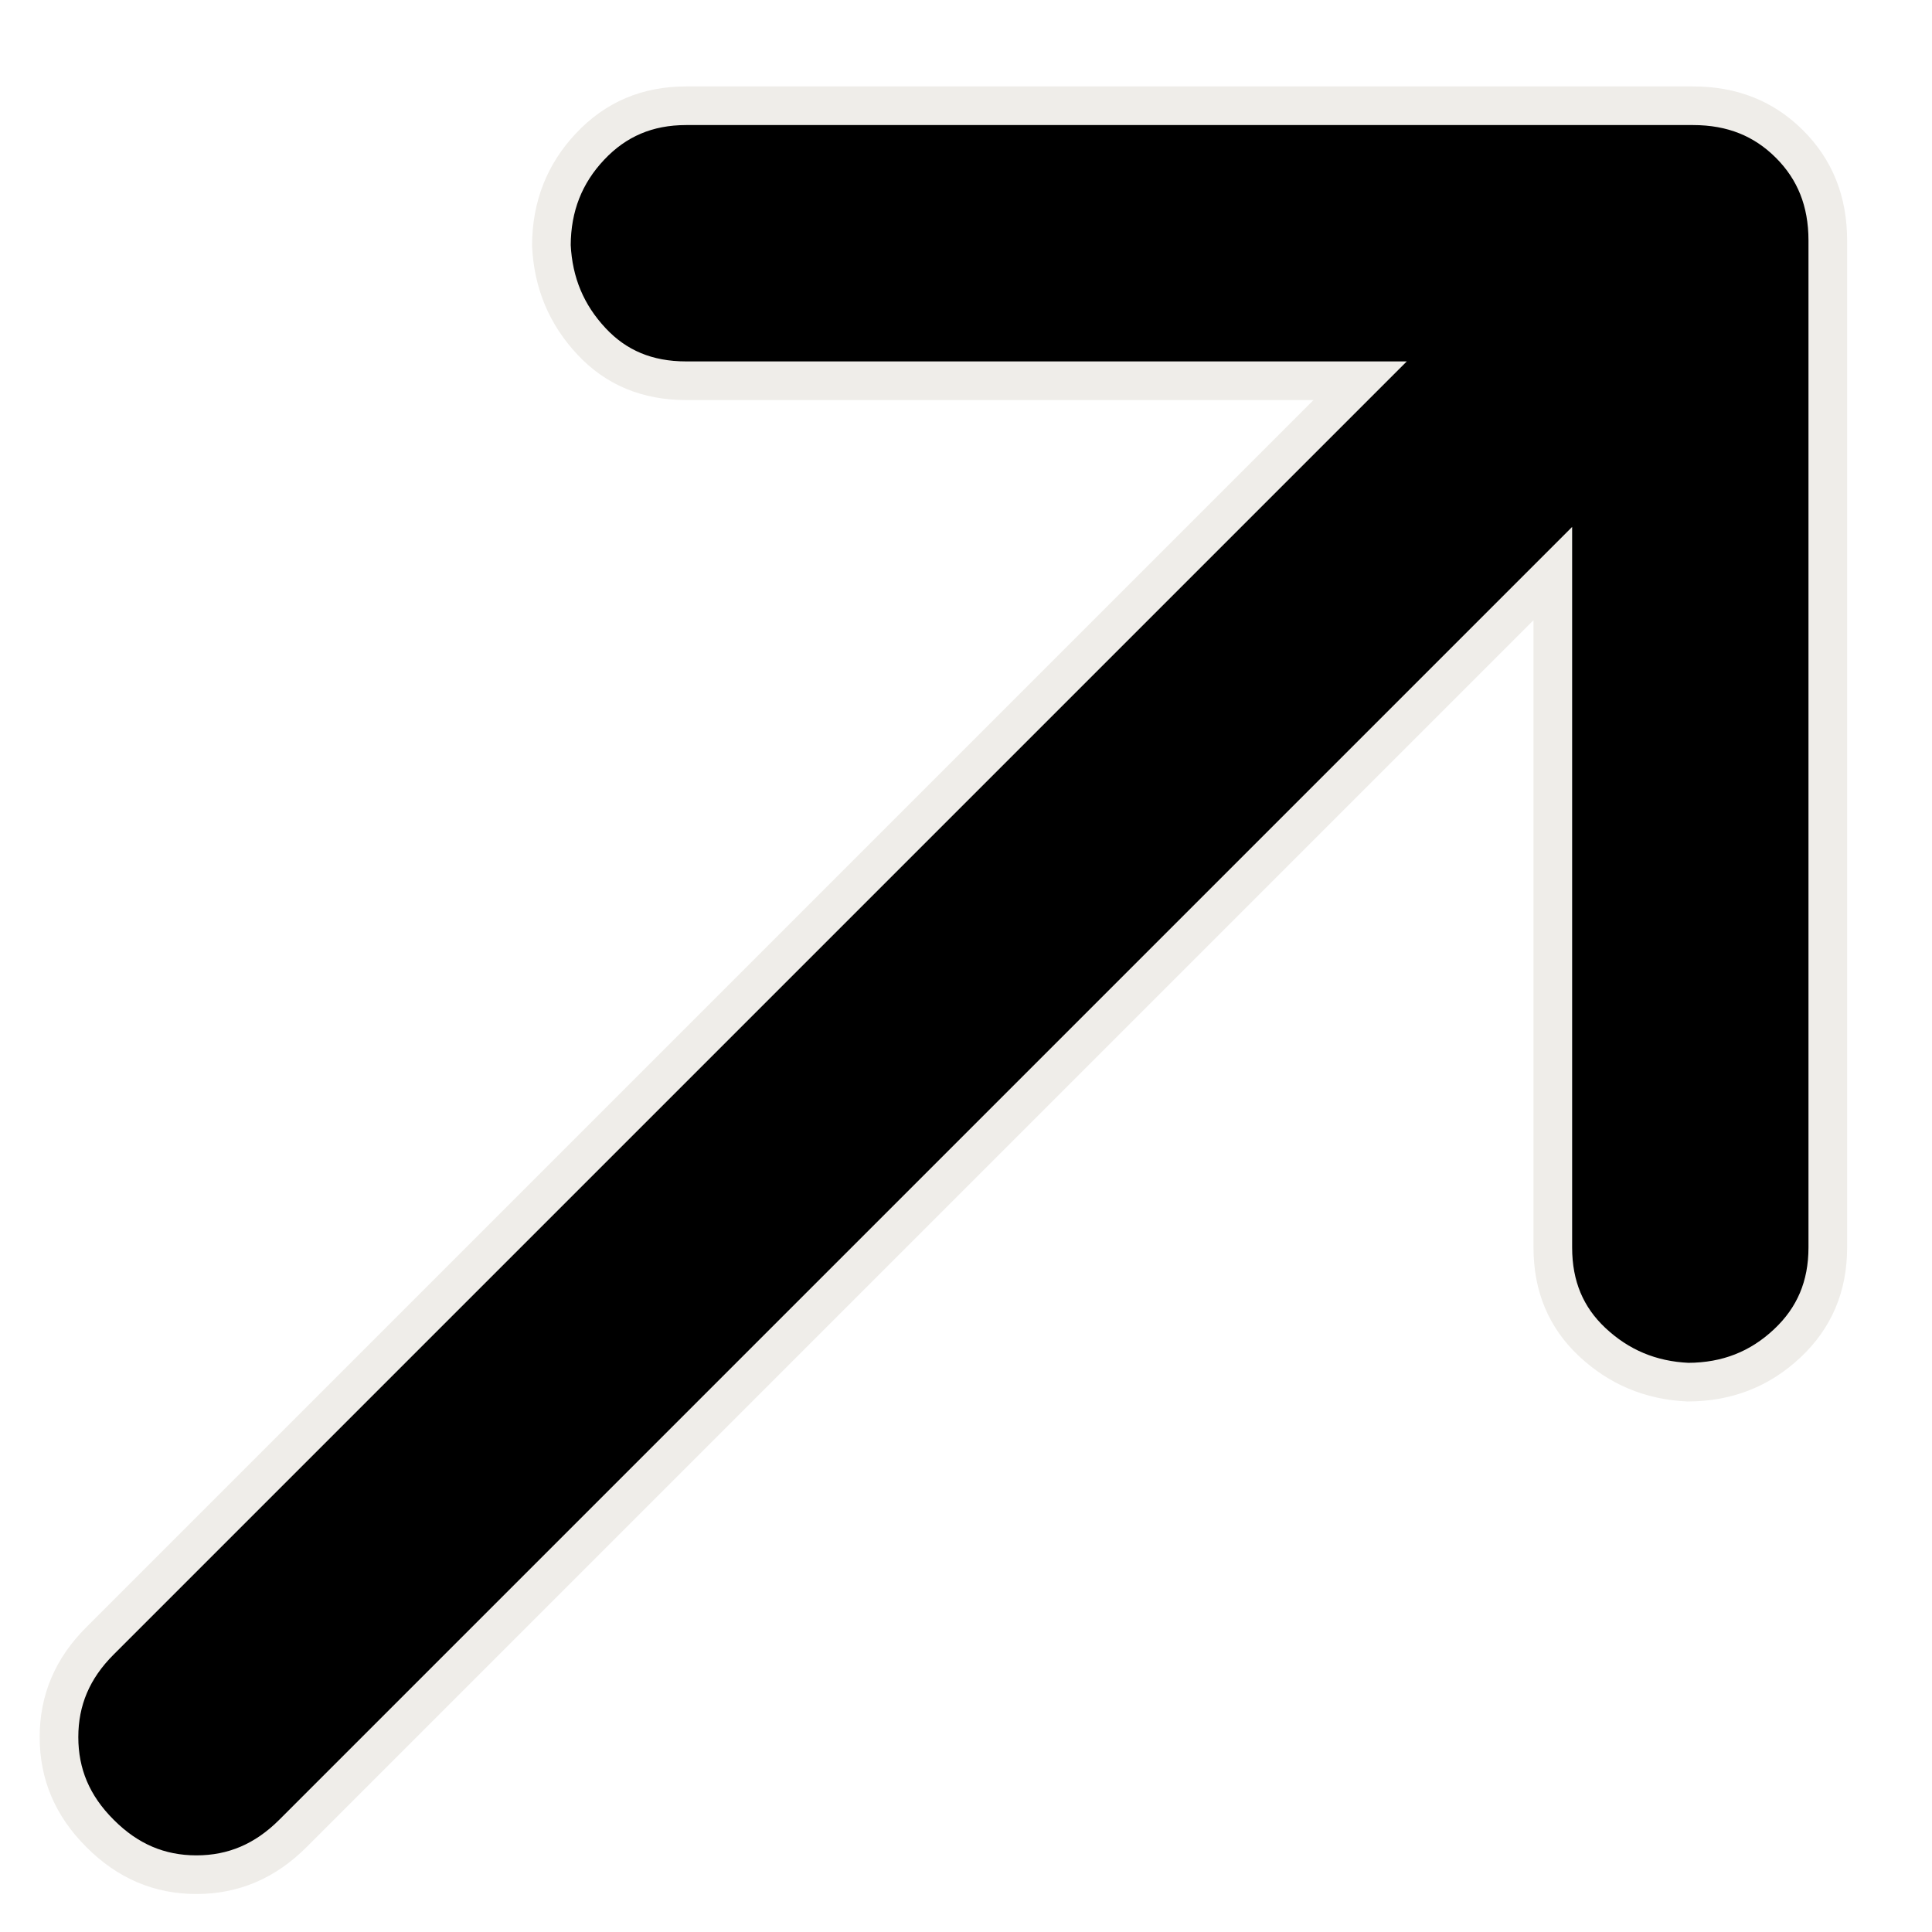
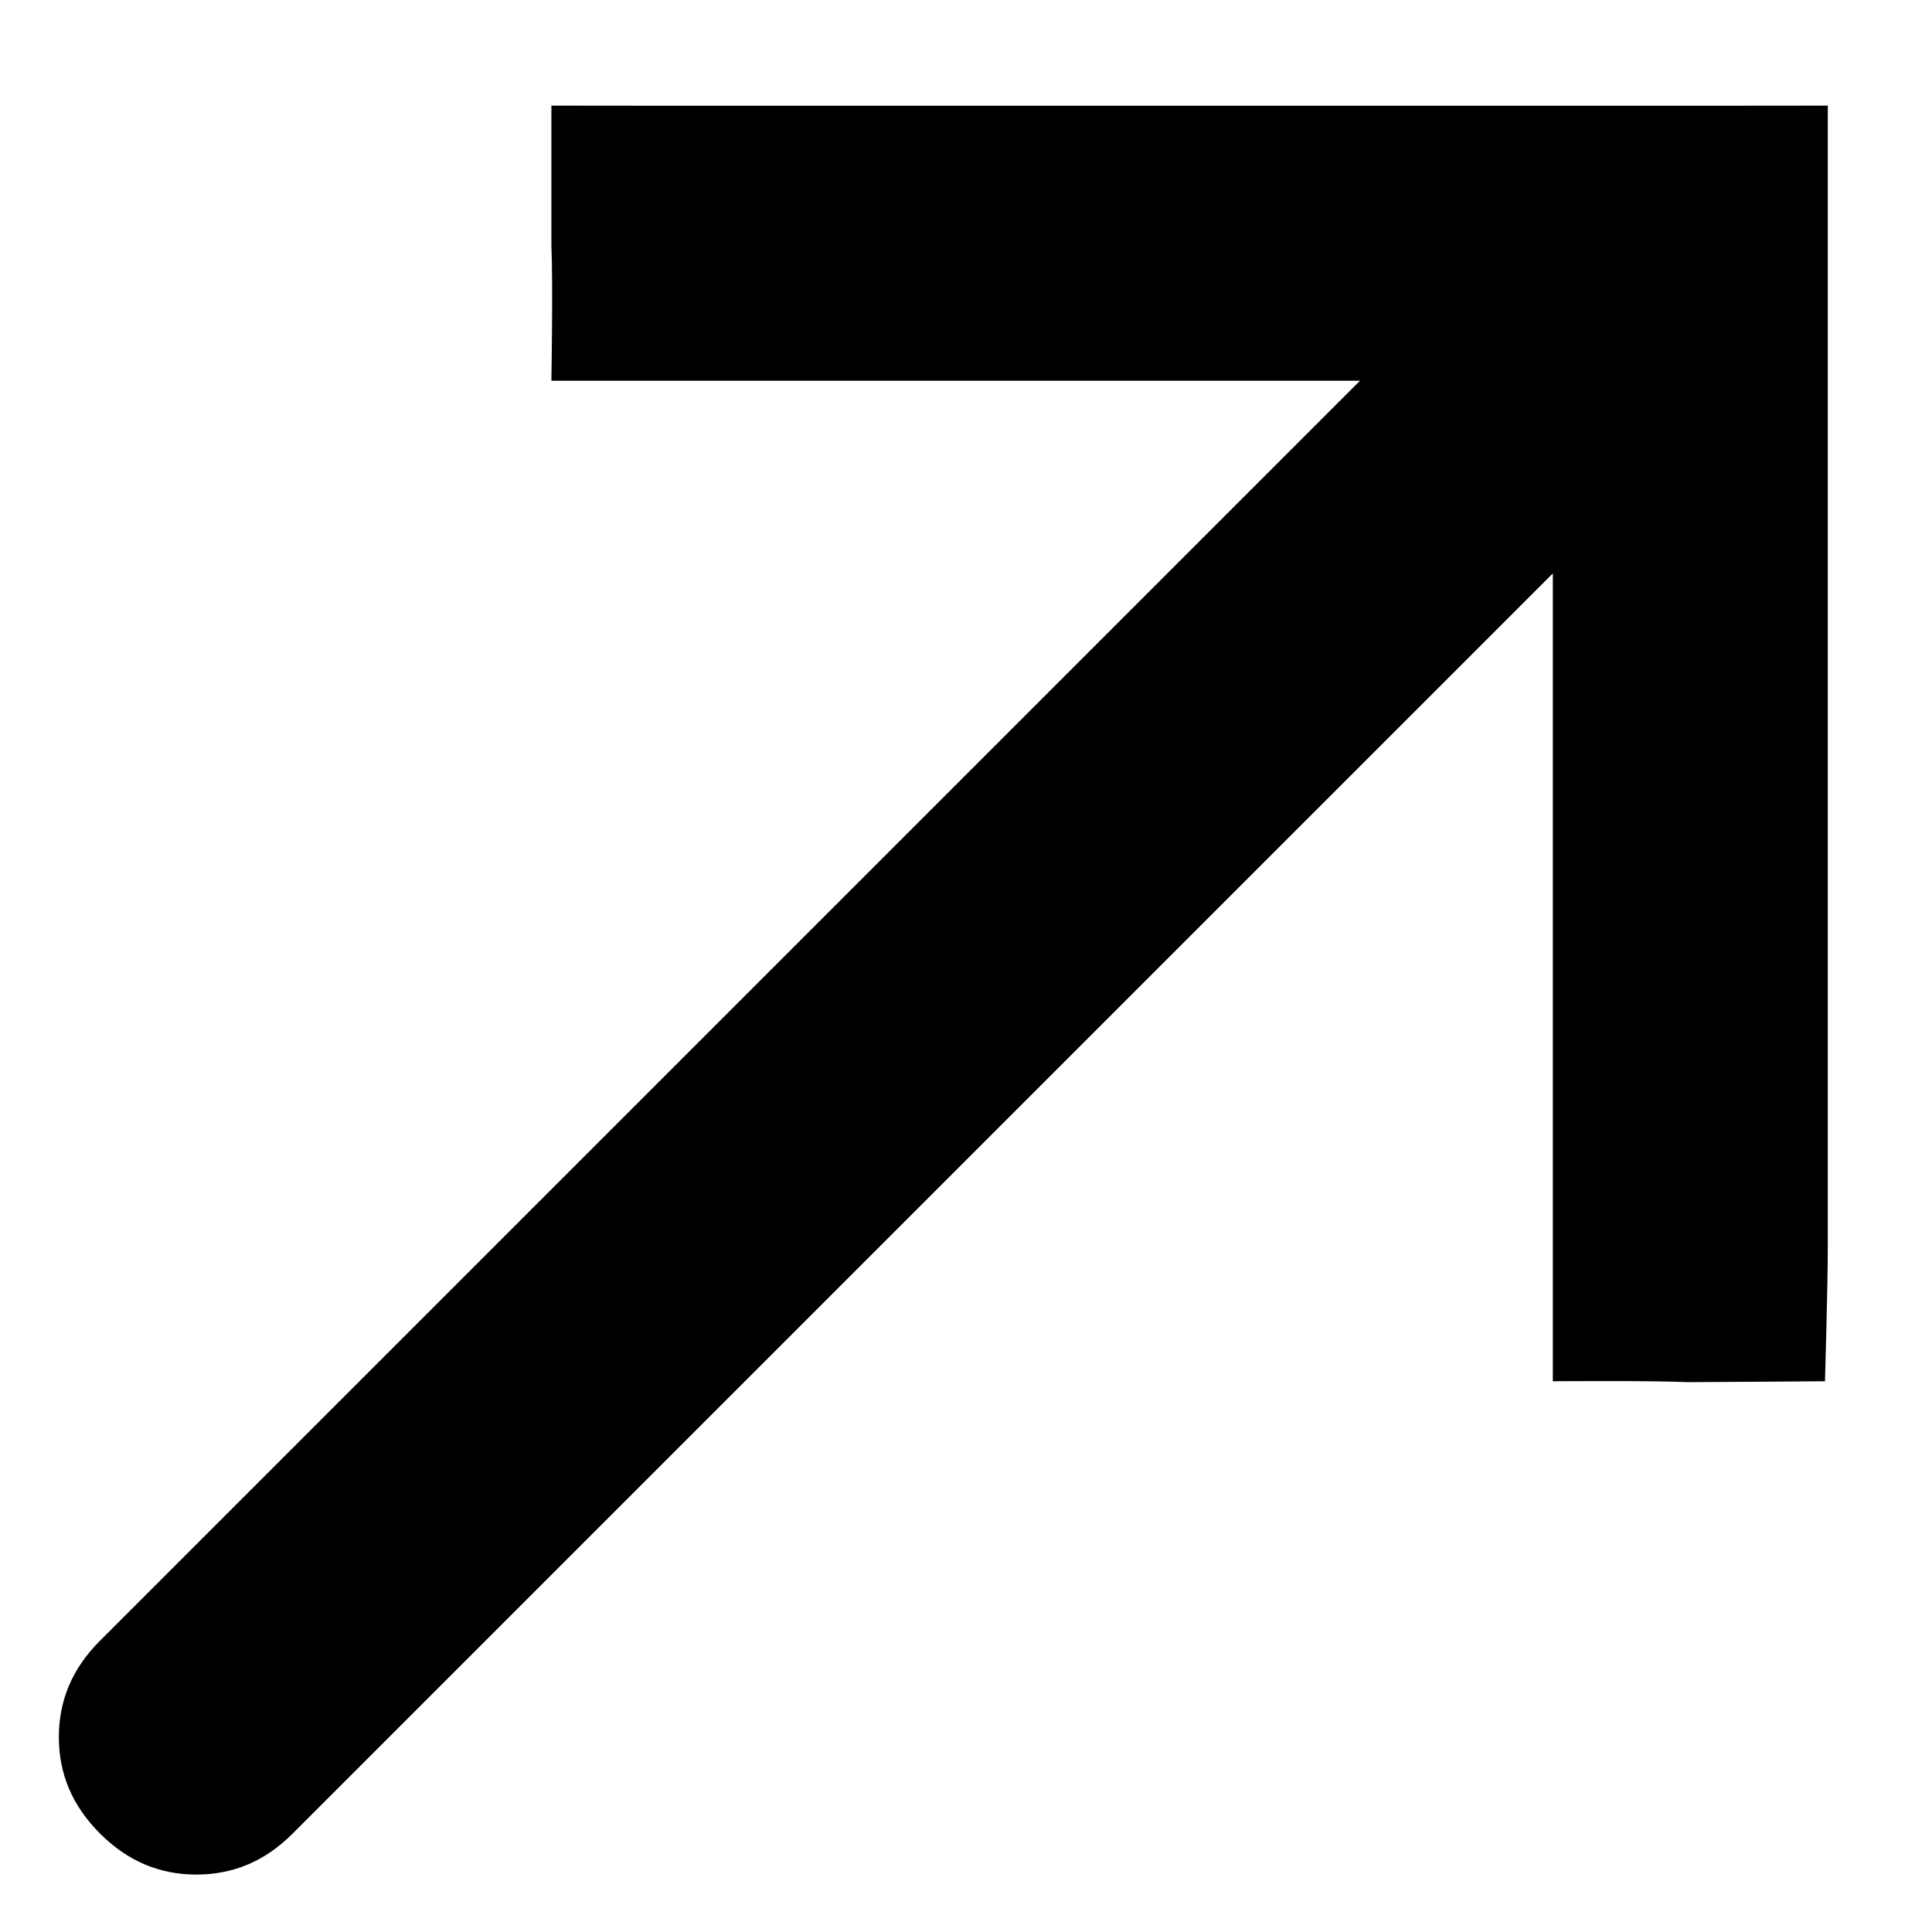
<svg xmlns="http://www.w3.org/2000/svg" width="15" height="15" viewBox="0 0 15 15" fill="none">
-   <path d="M11.8 4.709L12.056 4.453L12.056 4.815L12.056 9.685C12.056 9.988 12.159 10.229 12.361 10.419C12.569 10.614 12.815 10.718 13.106 10.731C13.409 10.73 13.663 10.63 13.876 10.43C14.087 10.232 14.191 9.987 14.191 9.685L14.191 1.867C14.191 1.562 14.091 1.316 13.894 1.119C13.696 0.921 13.45 0.821 13.145 0.821L5.327 0.821C5.026 0.821 4.781 0.926 4.582 1.137C4.382 1.349 4.282 1.603 4.281 1.906C4.295 2.197 4.398 2.443 4.593 2.651C4.783 2.854 5.024 2.956 5.327 2.956H10.198L10.56 2.956L10.304 3.212L0.777 12.739C0.561 12.954 0.458 13.201 0.458 13.487C0.458 13.773 0.561 14.02 0.777 14.235C0.992 14.451 1.239 14.555 1.525 14.555C1.811 14.555 2.058 14.451 2.274 14.235L11.8 4.709Z" fill="black" stroke="#EFEDE9" stroke-width="0.3" />
+   <path d="M11.8 4.708L12.056 4.452V4.814V9.685C12.056 9.988 12.056 10.724 12.056 10.724C12.056 10.724 12.814 10.718 13.105 10.731C13.409 10.73 14.169 10.724 14.169 10.724C14.169 10.724 14.191 9.986 14.191 9.685V1.867C14.191 1.562 14.191 1.137 14.191 0.82C13.933 0.82 13.449 0.821 13.145 0.821H5.327C5.025 0.821 4.281 0.82 4.281 0.82C4.281 0.82 4.281 1.603 4.281 1.906C4.294 2.197 4.281 2.956 4.281 2.956C4.281 2.956 5.024 2.956 5.327 2.956H10.197H10.559L10.303 3.212L0.776 12.739C0.561 12.954 0.457 13.201 0.457 13.487C0.457 13.773 0.561 14.02 0.776 14.235C0.992 14.451 1.239 14.554 1.525 14.554C1.81 14.554 2.058 14.451 2.273 14.235L11.8 4.708Z" fill="black" />
</svg>
